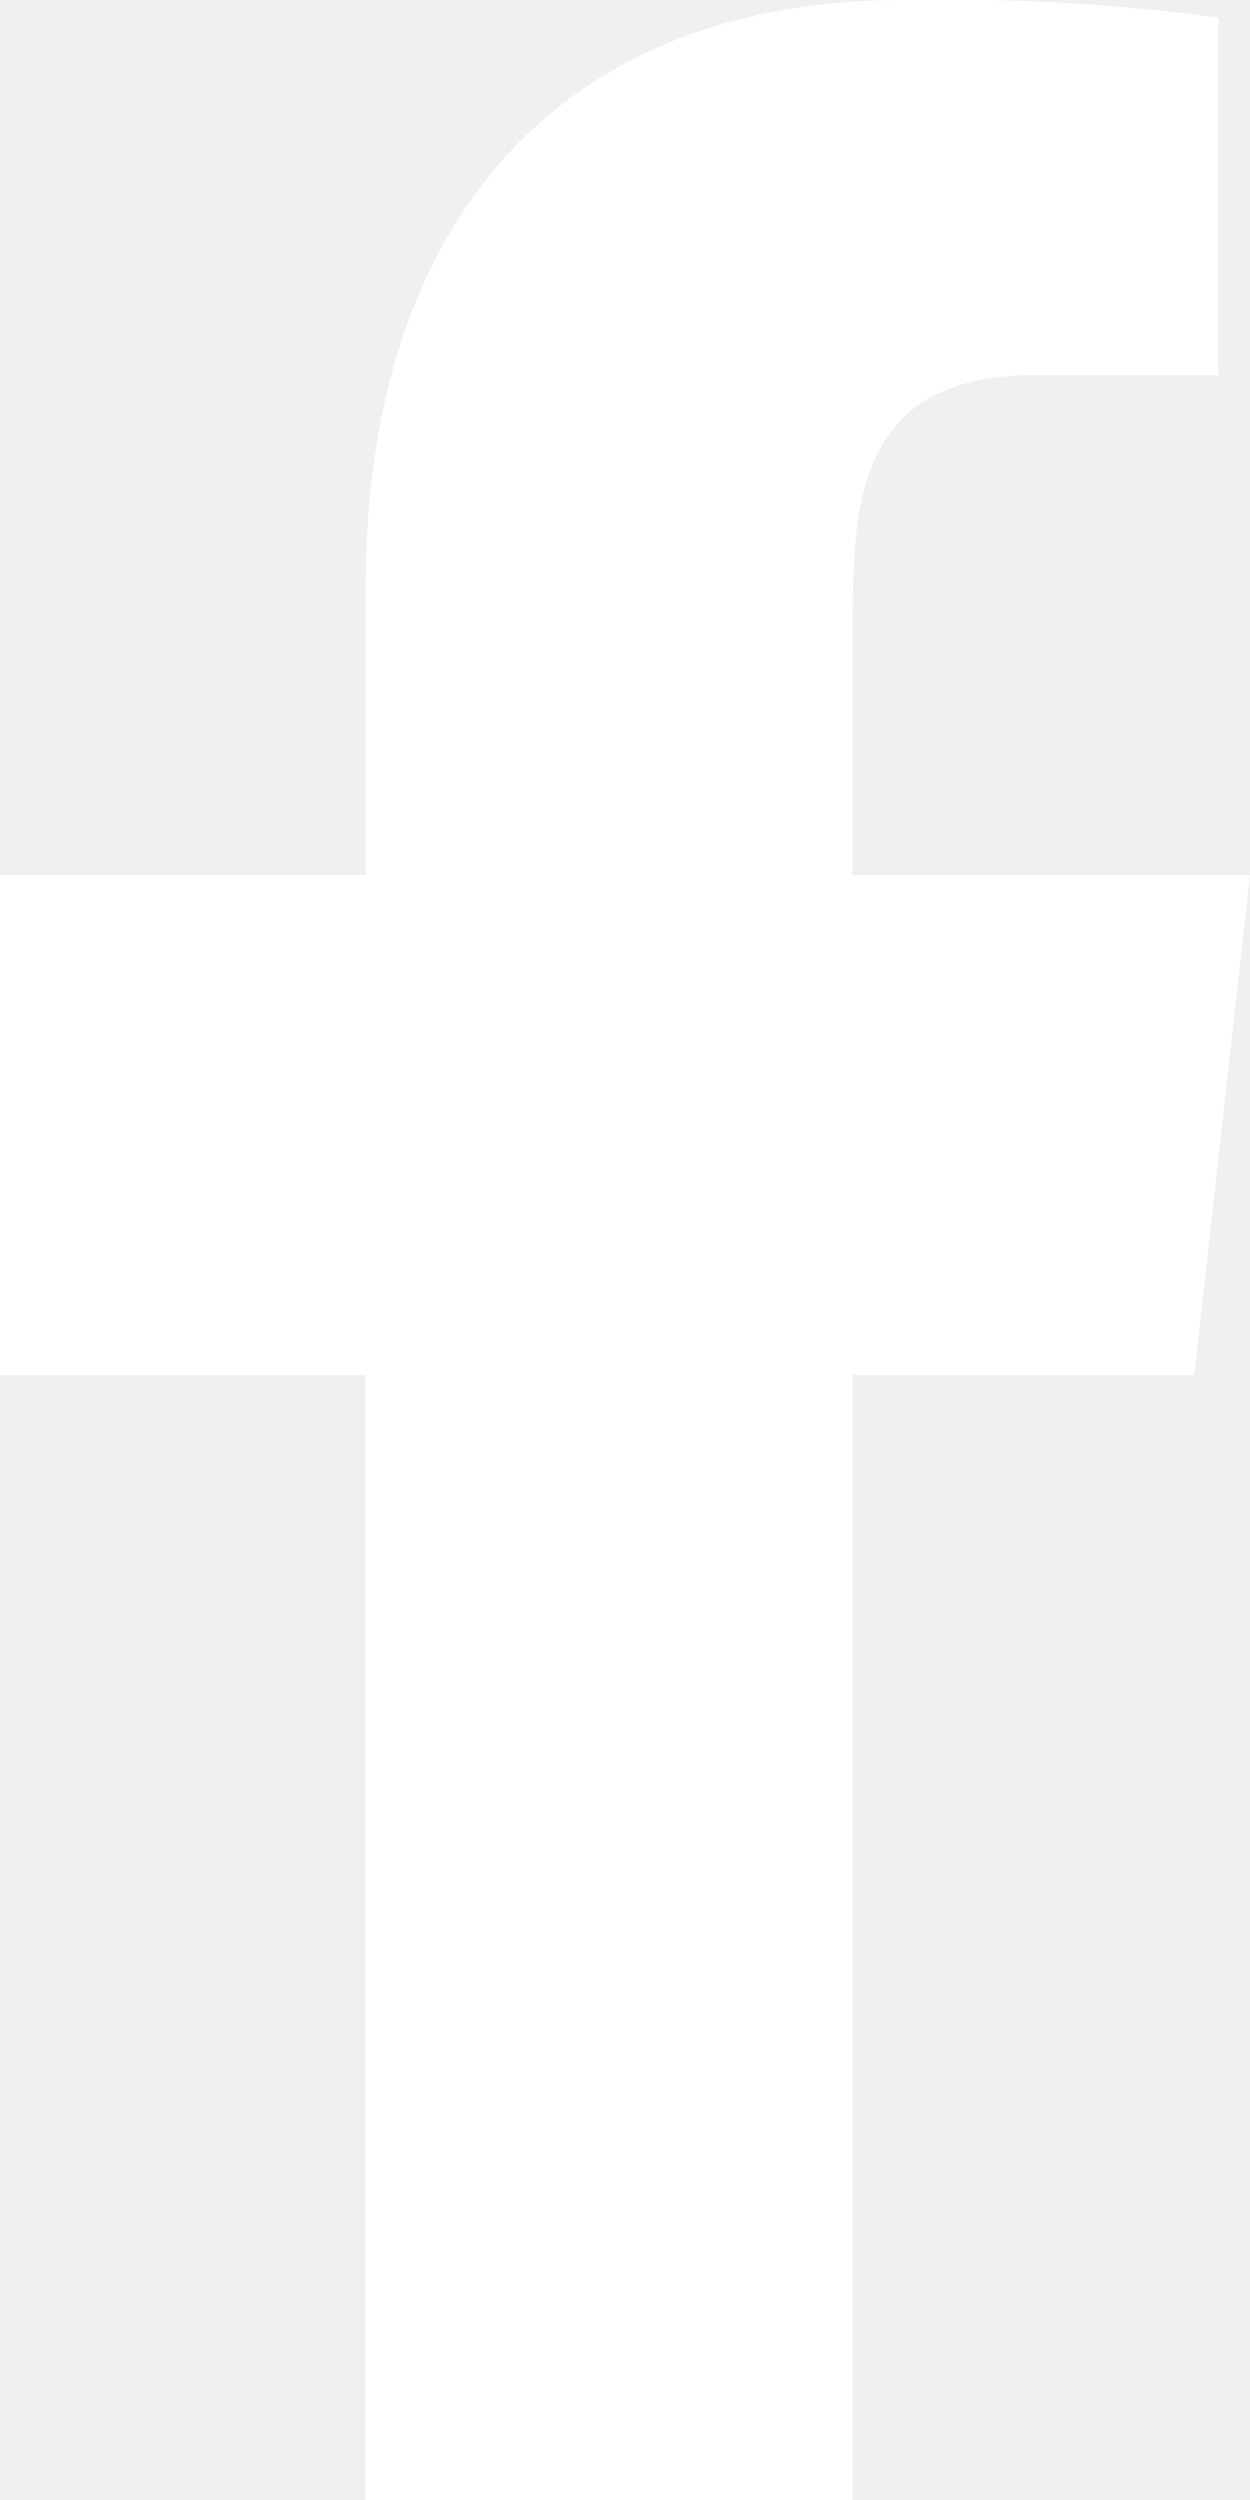
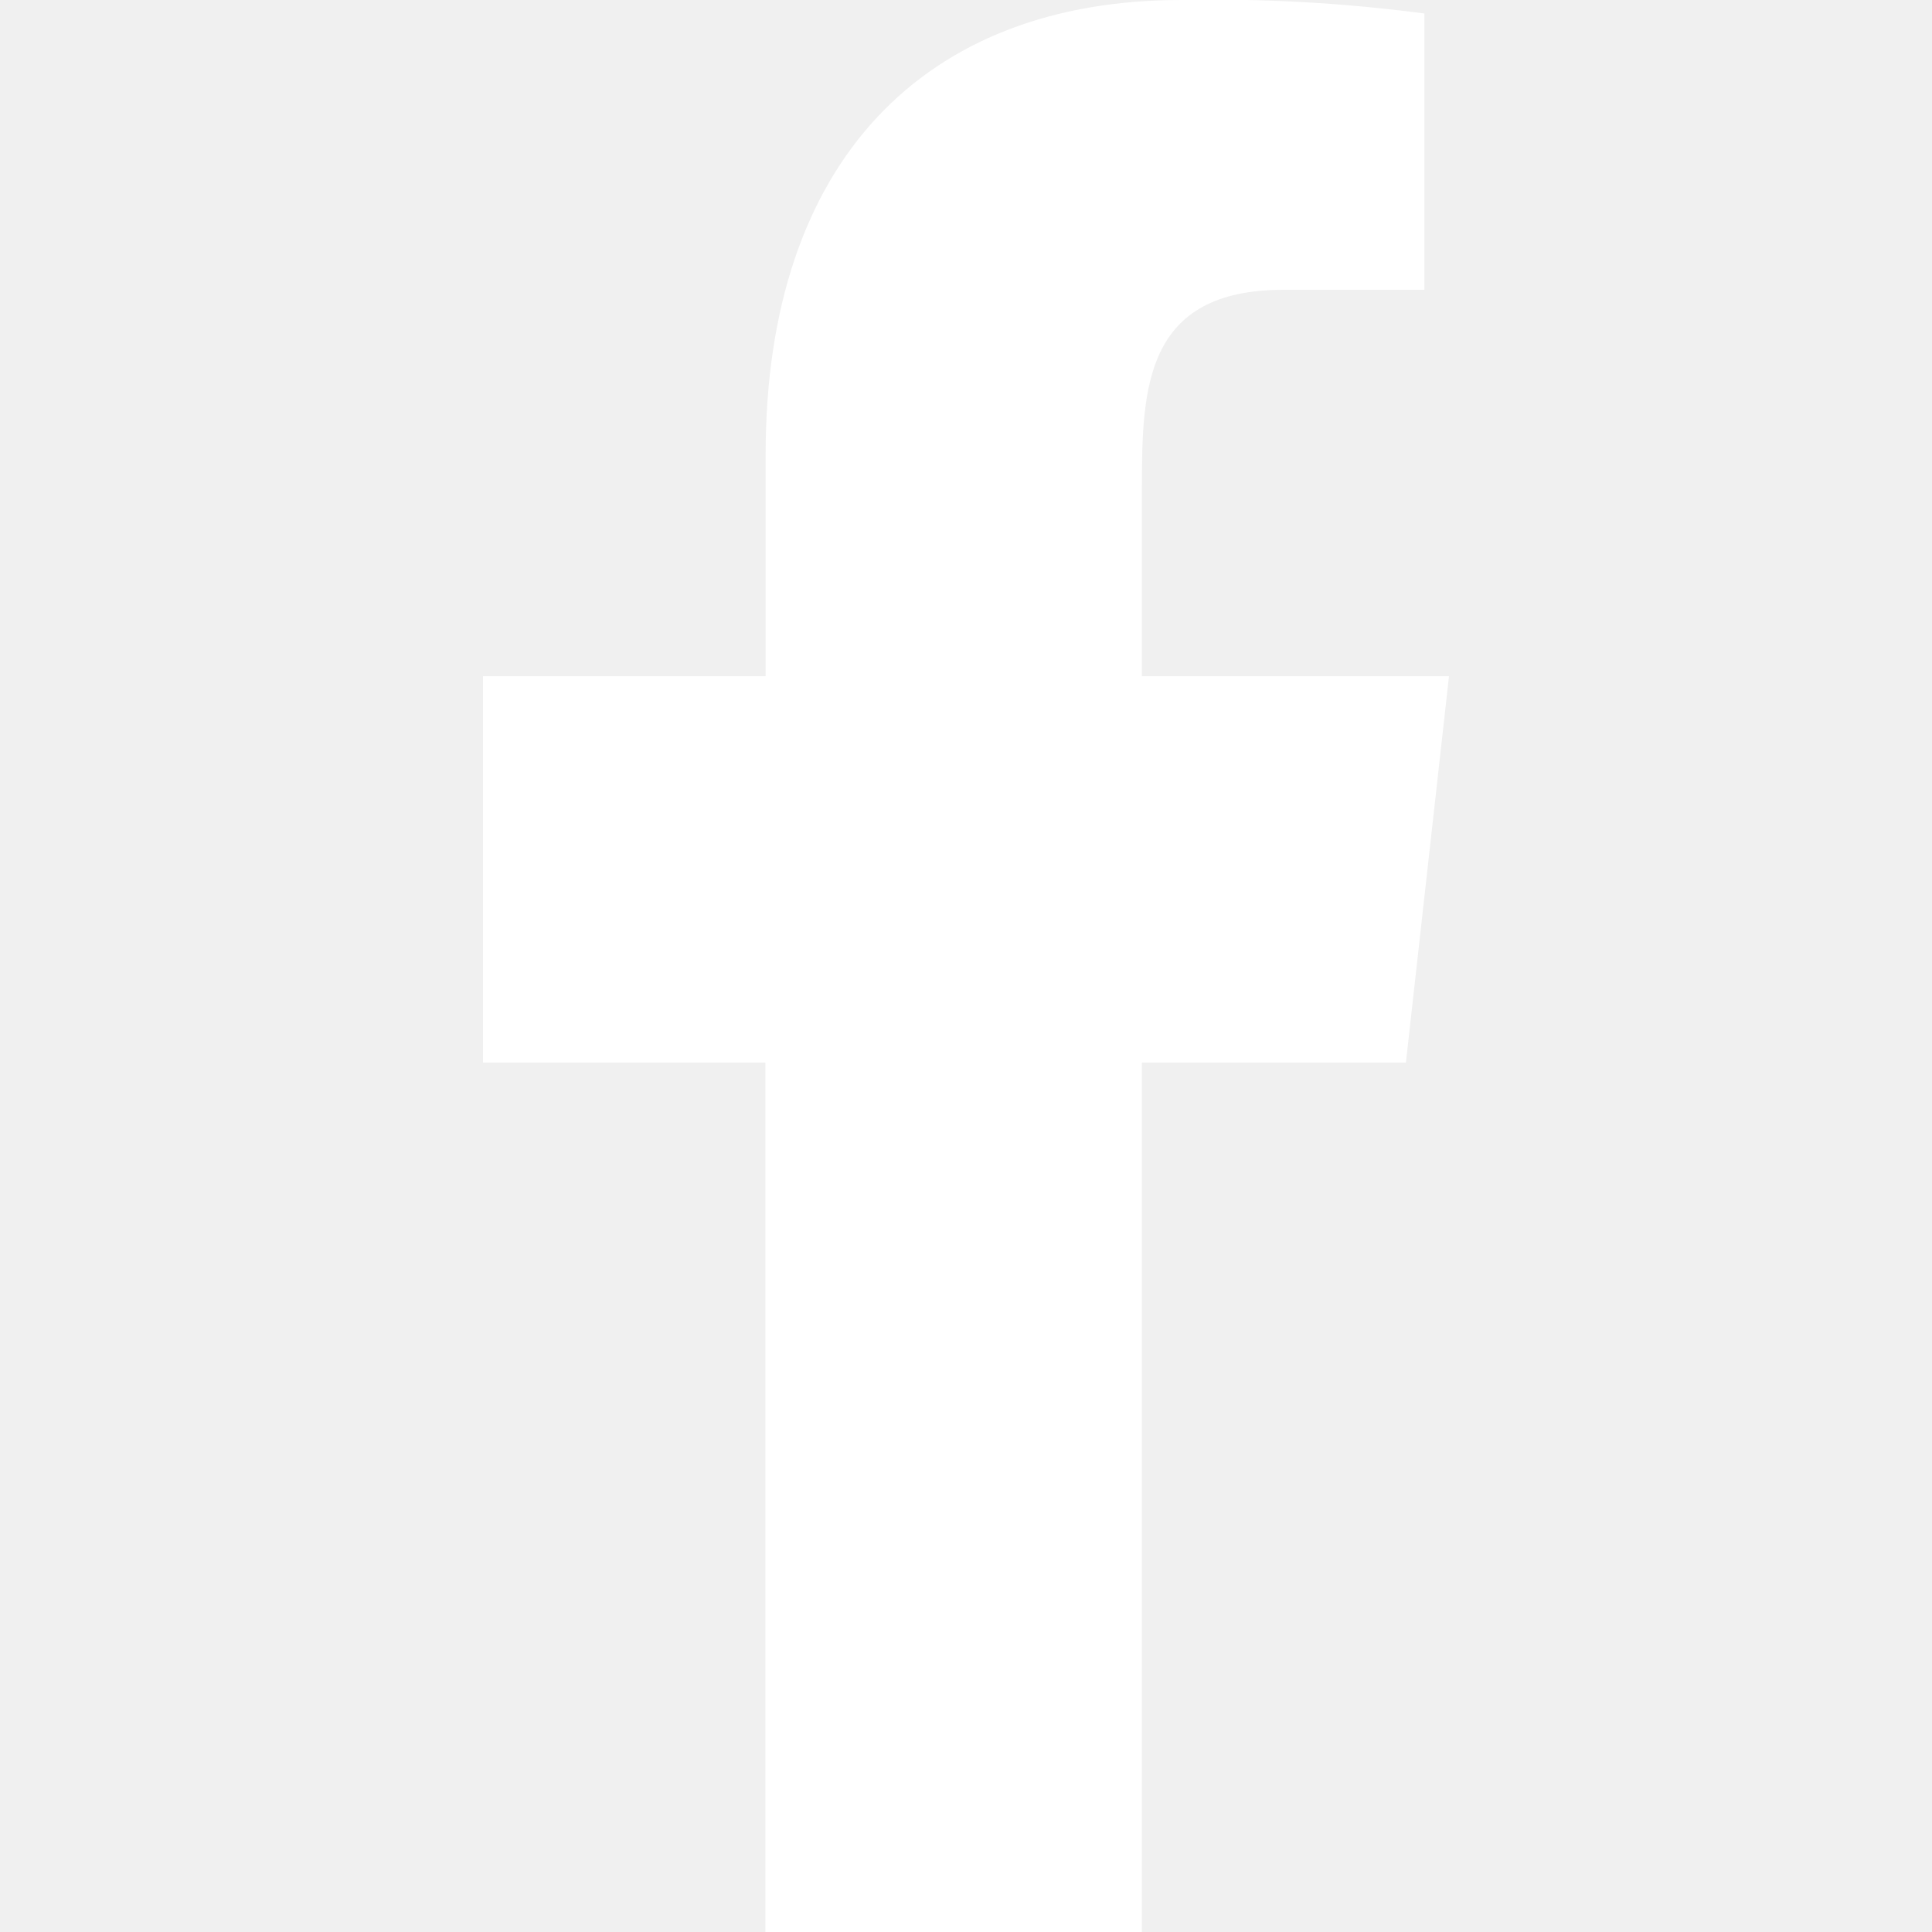
- <svg xmlns="http://www.w3.org/2000/svg" width="10" height="20" viewBox="0 0 10 20">
+ <svg xmlns="http://www.w3.org/2000/svg" width="20" height="20" viewBox="0 0 10 20">
  <path id="facebook-_176_" data-name="facebook-[#176]" d="M335.821,7259v-9h2.733l.446-4h-3.179v-1.95c0-1.03.027-2.05,1.466-2.05h1.458v-2.86a16.556,16.556,0,0,0-2.519-.14c-2.646,0-4.3,1.66-4.3,4.7v2.3H329v4h2.923v9Z" transform="translate(-329 -7239)" fill="#fff" fill-rule="evenodd" />
</svg>
